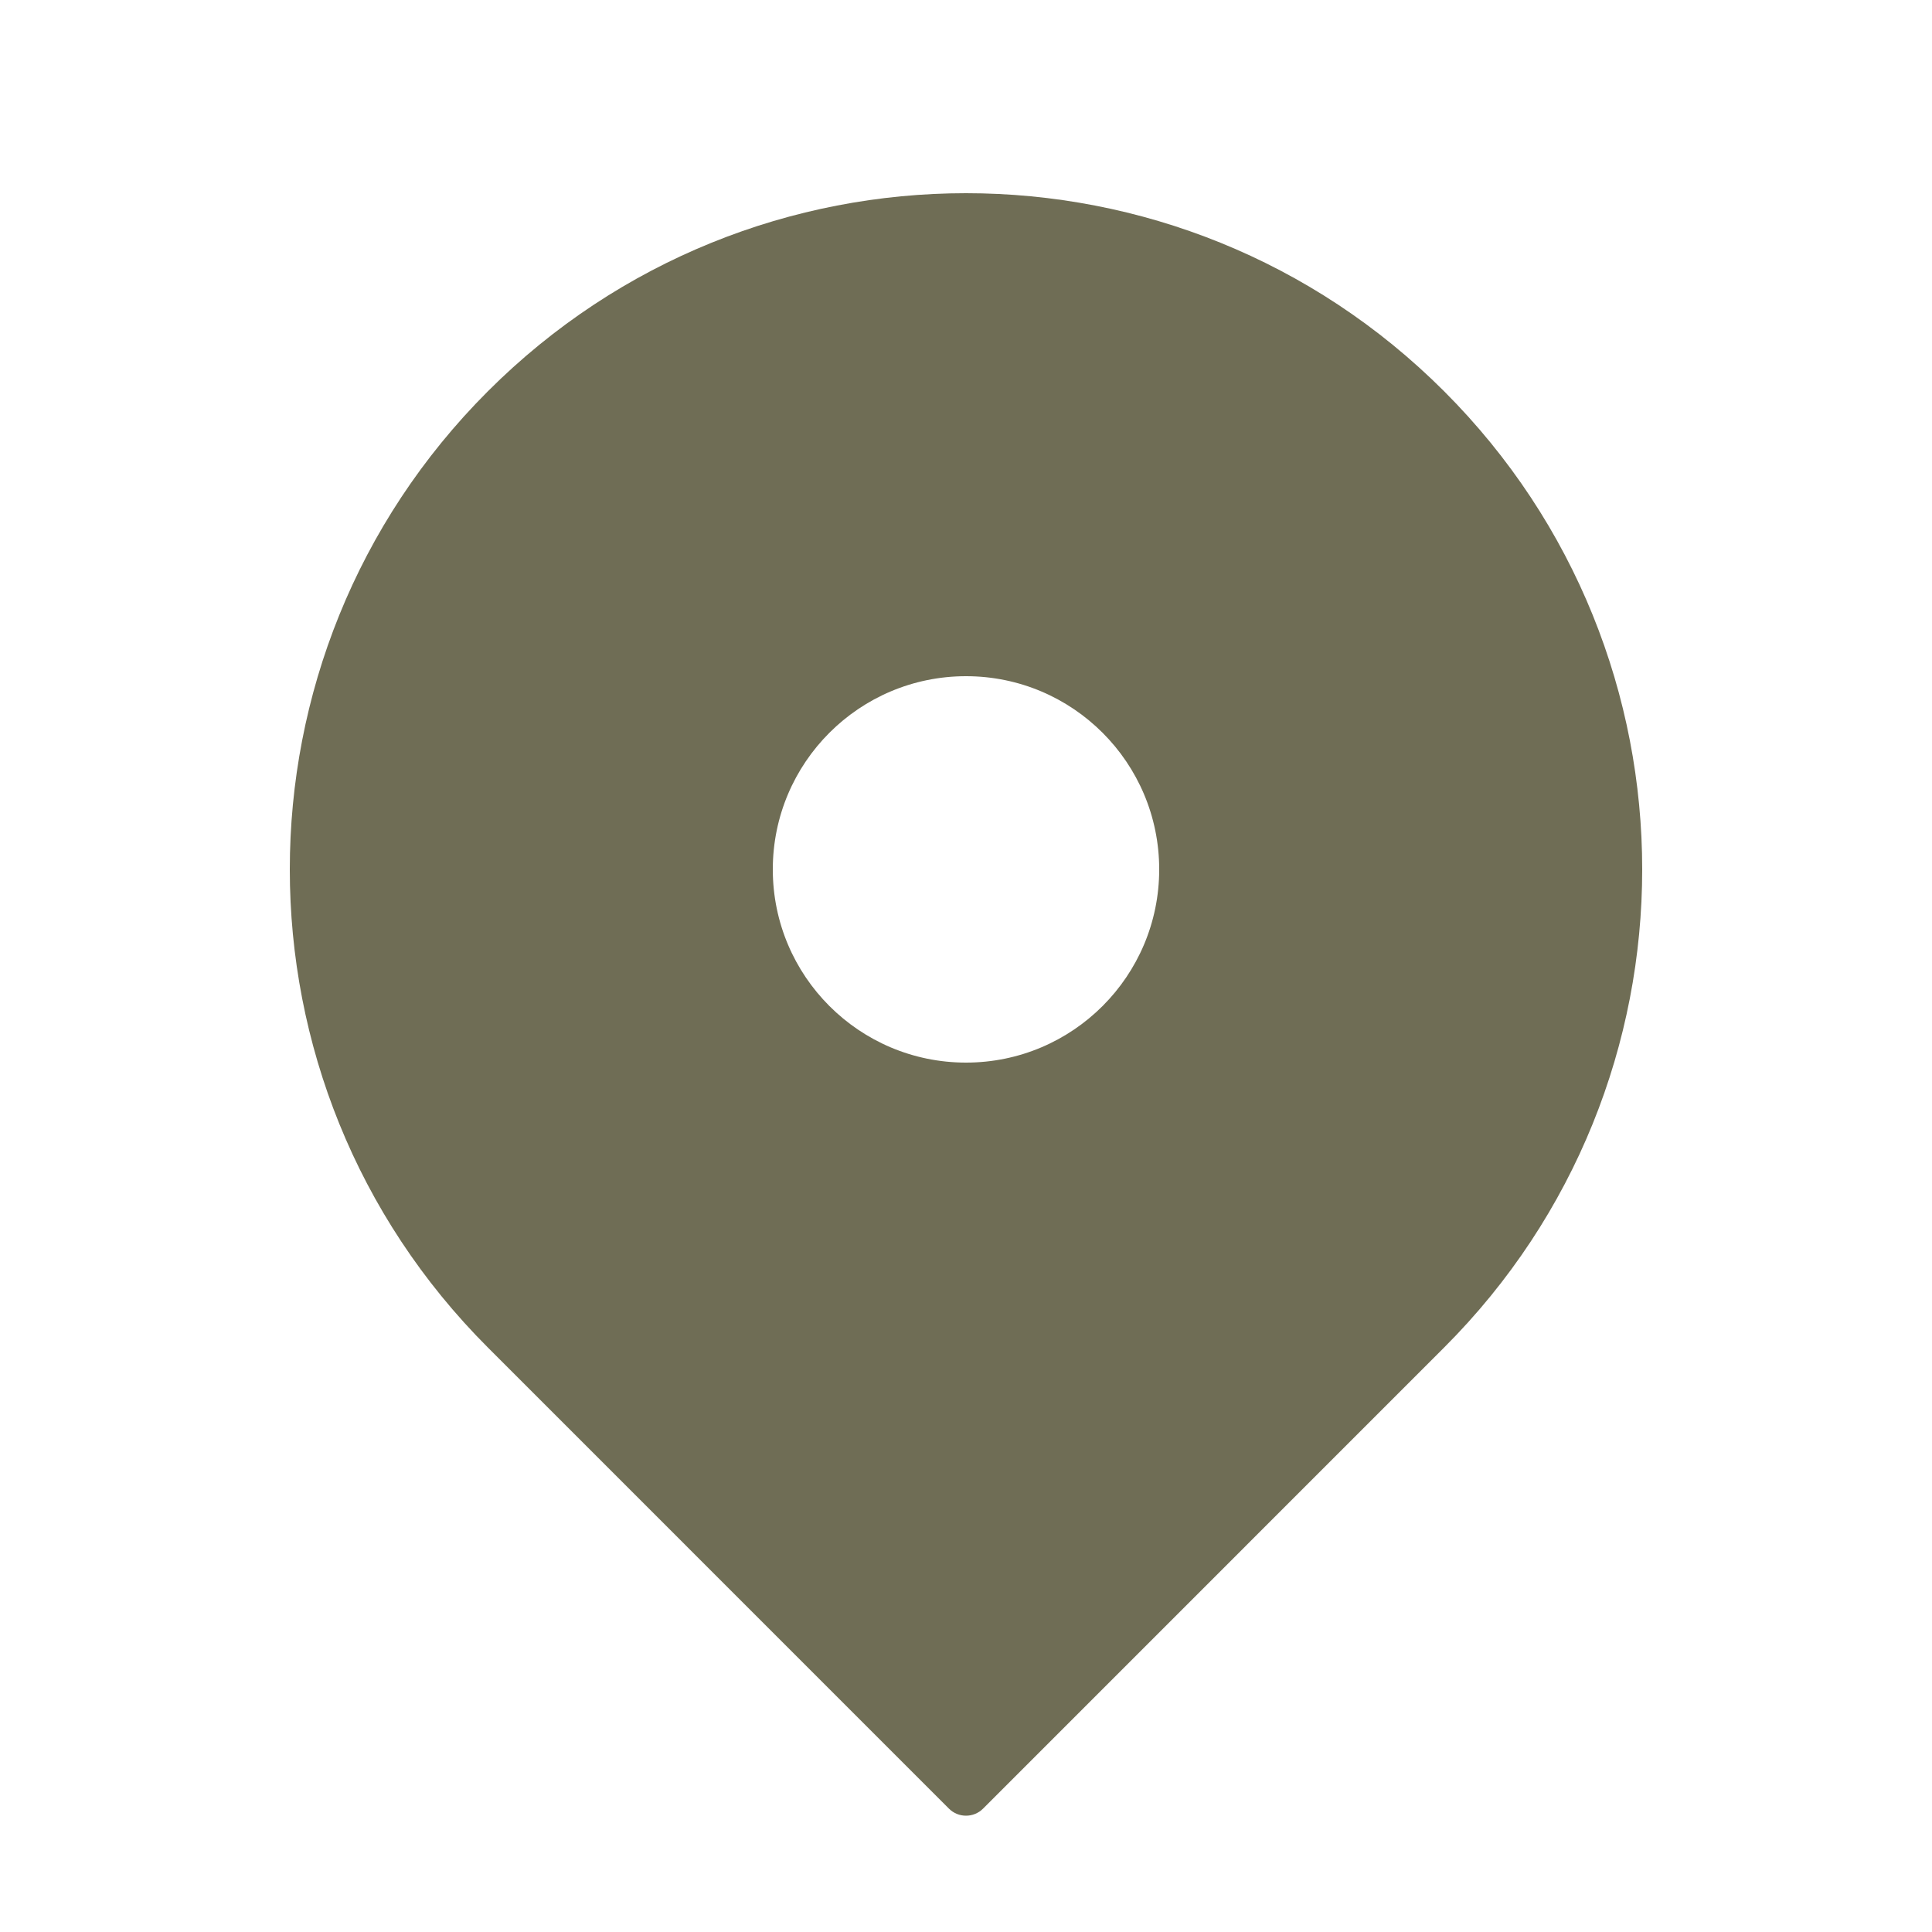
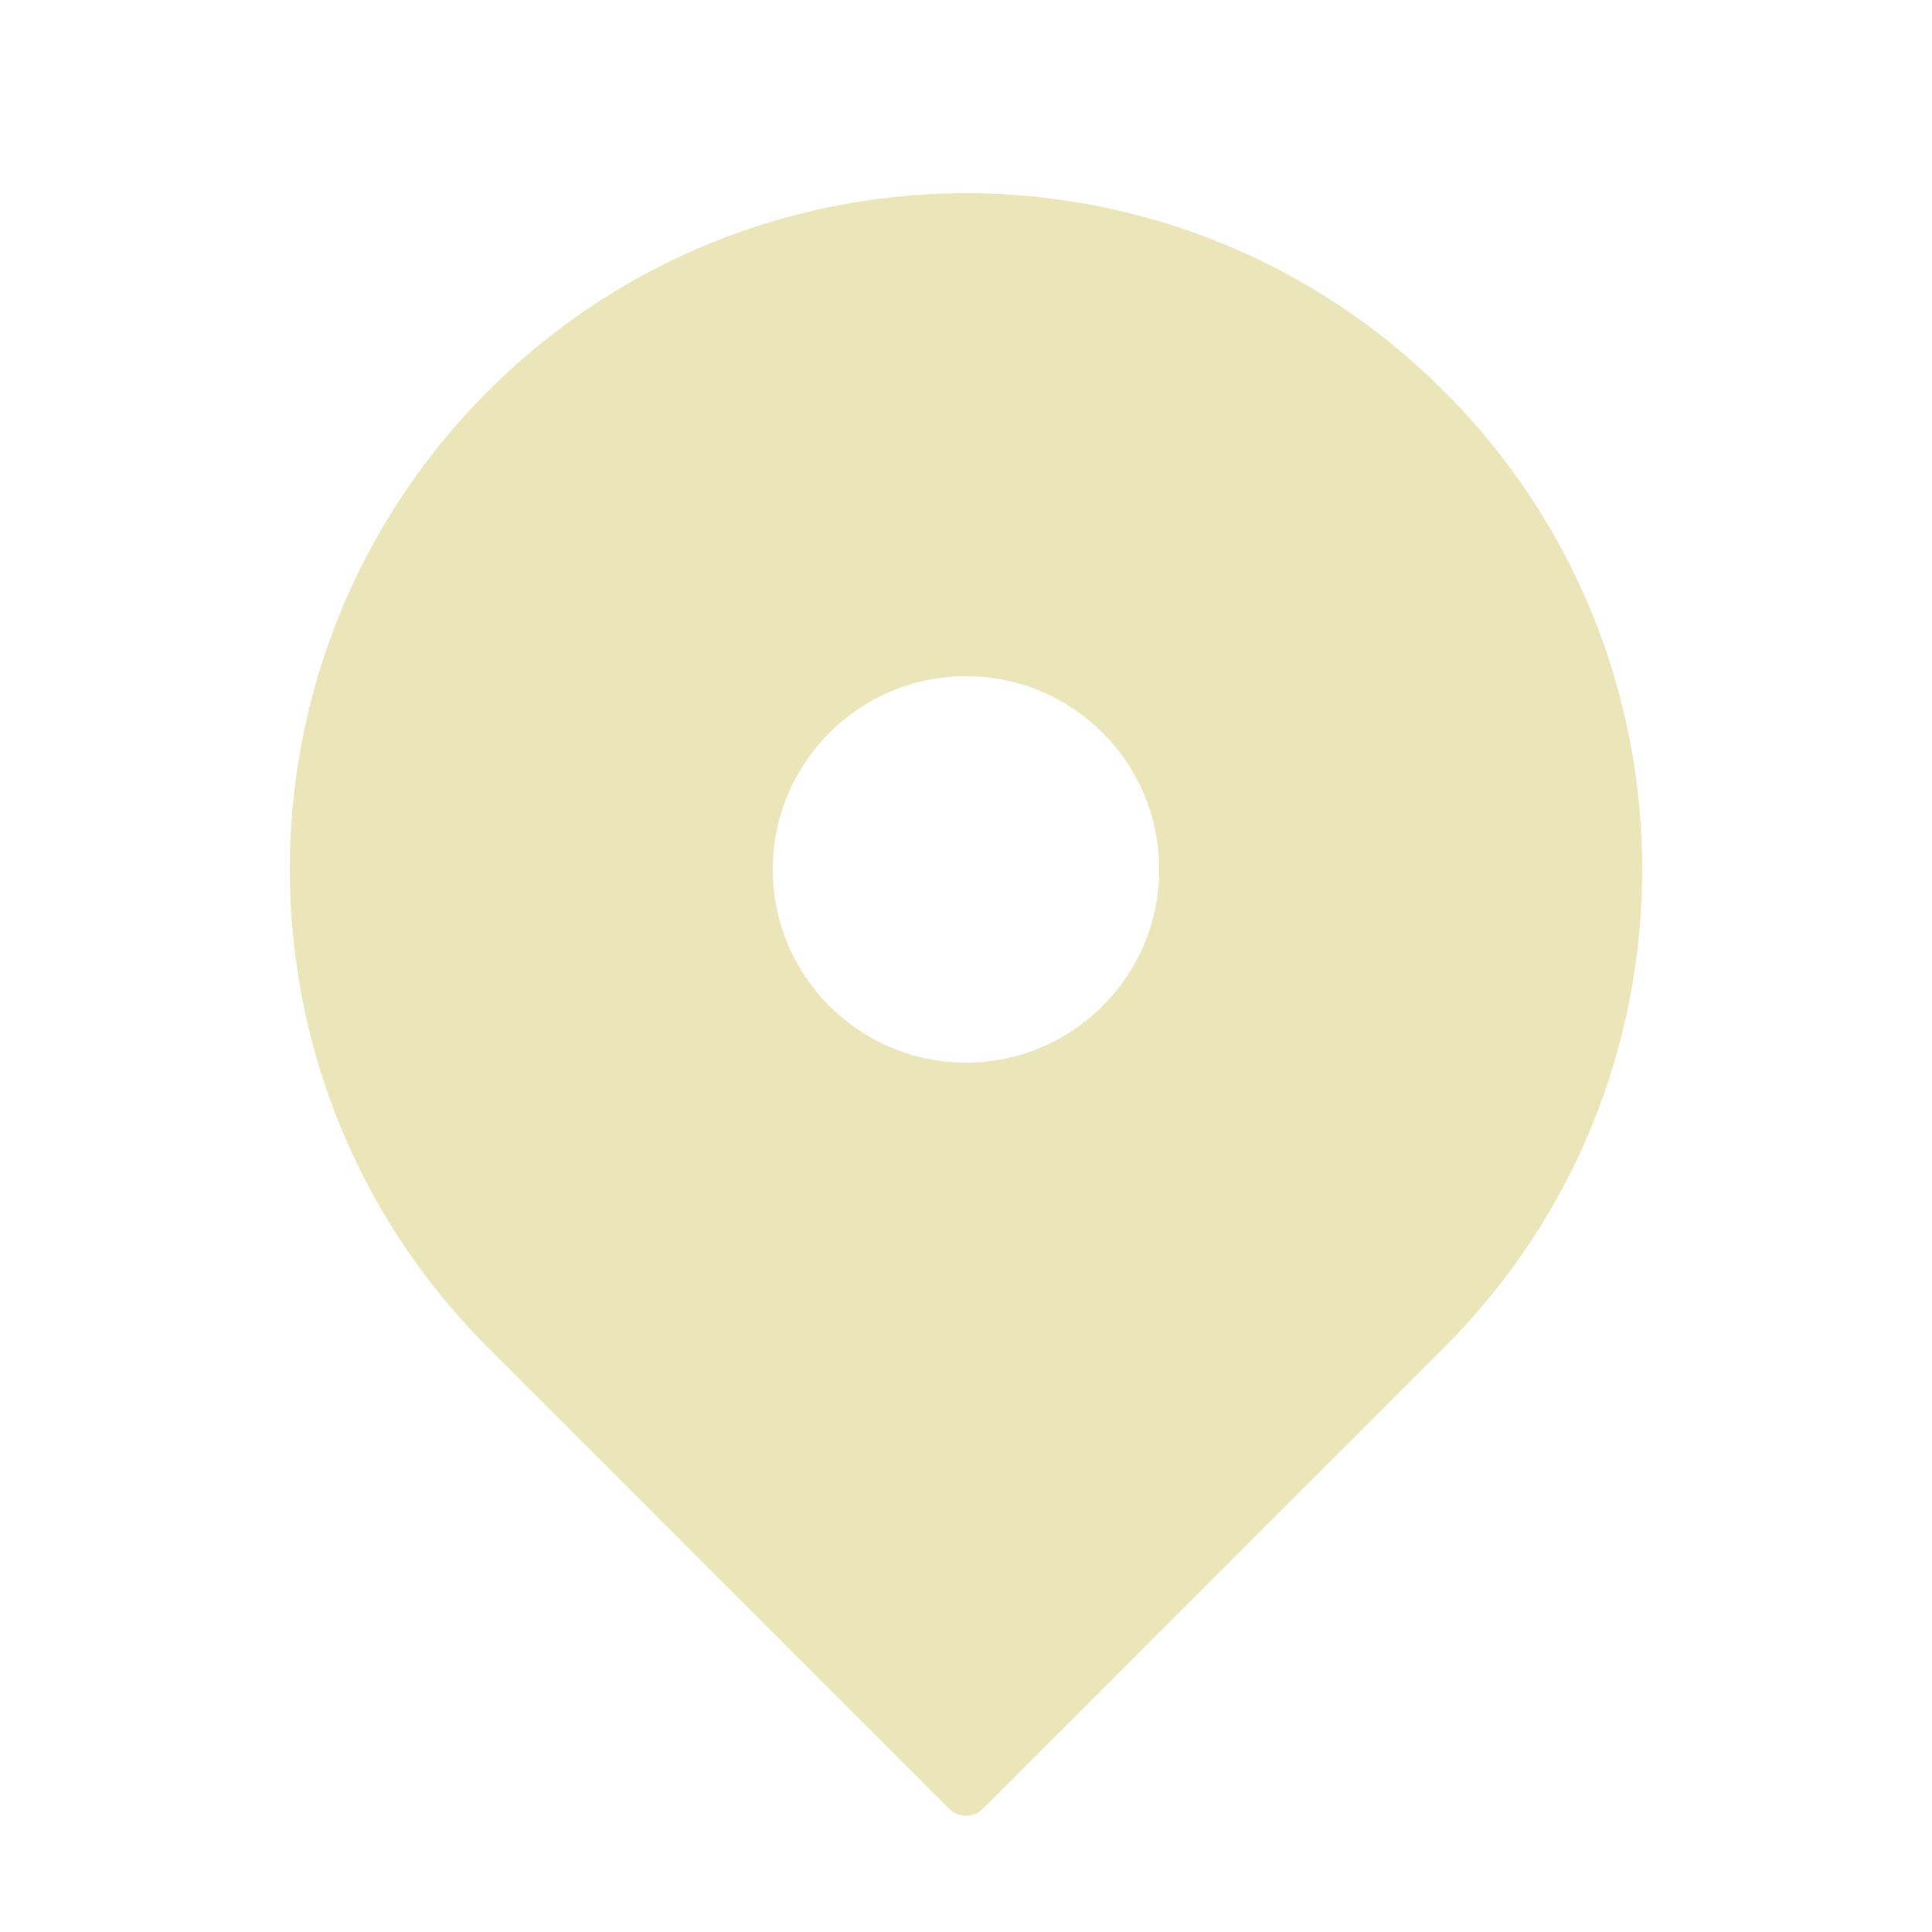
<svg xmlns="http://www.w3.org/2000/svg" width="40" height="40" viewBox="0 0 40 40" fill="none">
-   <path fill-rule="evenodd" clip-rule="evenodd" d="M10.101 8.101C15.568 2.633 24.432 2.633 29.899 8.101C35.367 13.568 35.367 22.432 29.899 27.899L20.354 37.445C20.158 37.641 19.842 37.641 19.646 37.445L10.101 27.899C4.633 22.432 4.633 13.568 10.101 8.101ZM20 22C22.209 22 24 20.209 24 18C24 15.791 22.209 14 20 14C17.791 14 16 15.791 16 18C16 20.209 17.791 22 20 22Z" fill="#6F6D55" />
+   <path fill-rule="evenodd" clip-rule="evenodd" d="M10.101 8.101C15.568 2.633 24.432 2.633 29.899 8.101C35.367 13.568 35.367 22.432 29.899 27.899L20.354 37.445C20.158 37.641 19.842 37.641 19.646 37.445L10.101 27.899C4.633 22.432 4.633 13.568 10.101 8.101ZM20 22C22.209 22 24 20.209 24 18C24 15.791 22.209 14 20 14C17.791 14 16 15.791 16 18C16 20.209 17.791 22 20 22Z" fill="#EBE5BA" />
</svg>
